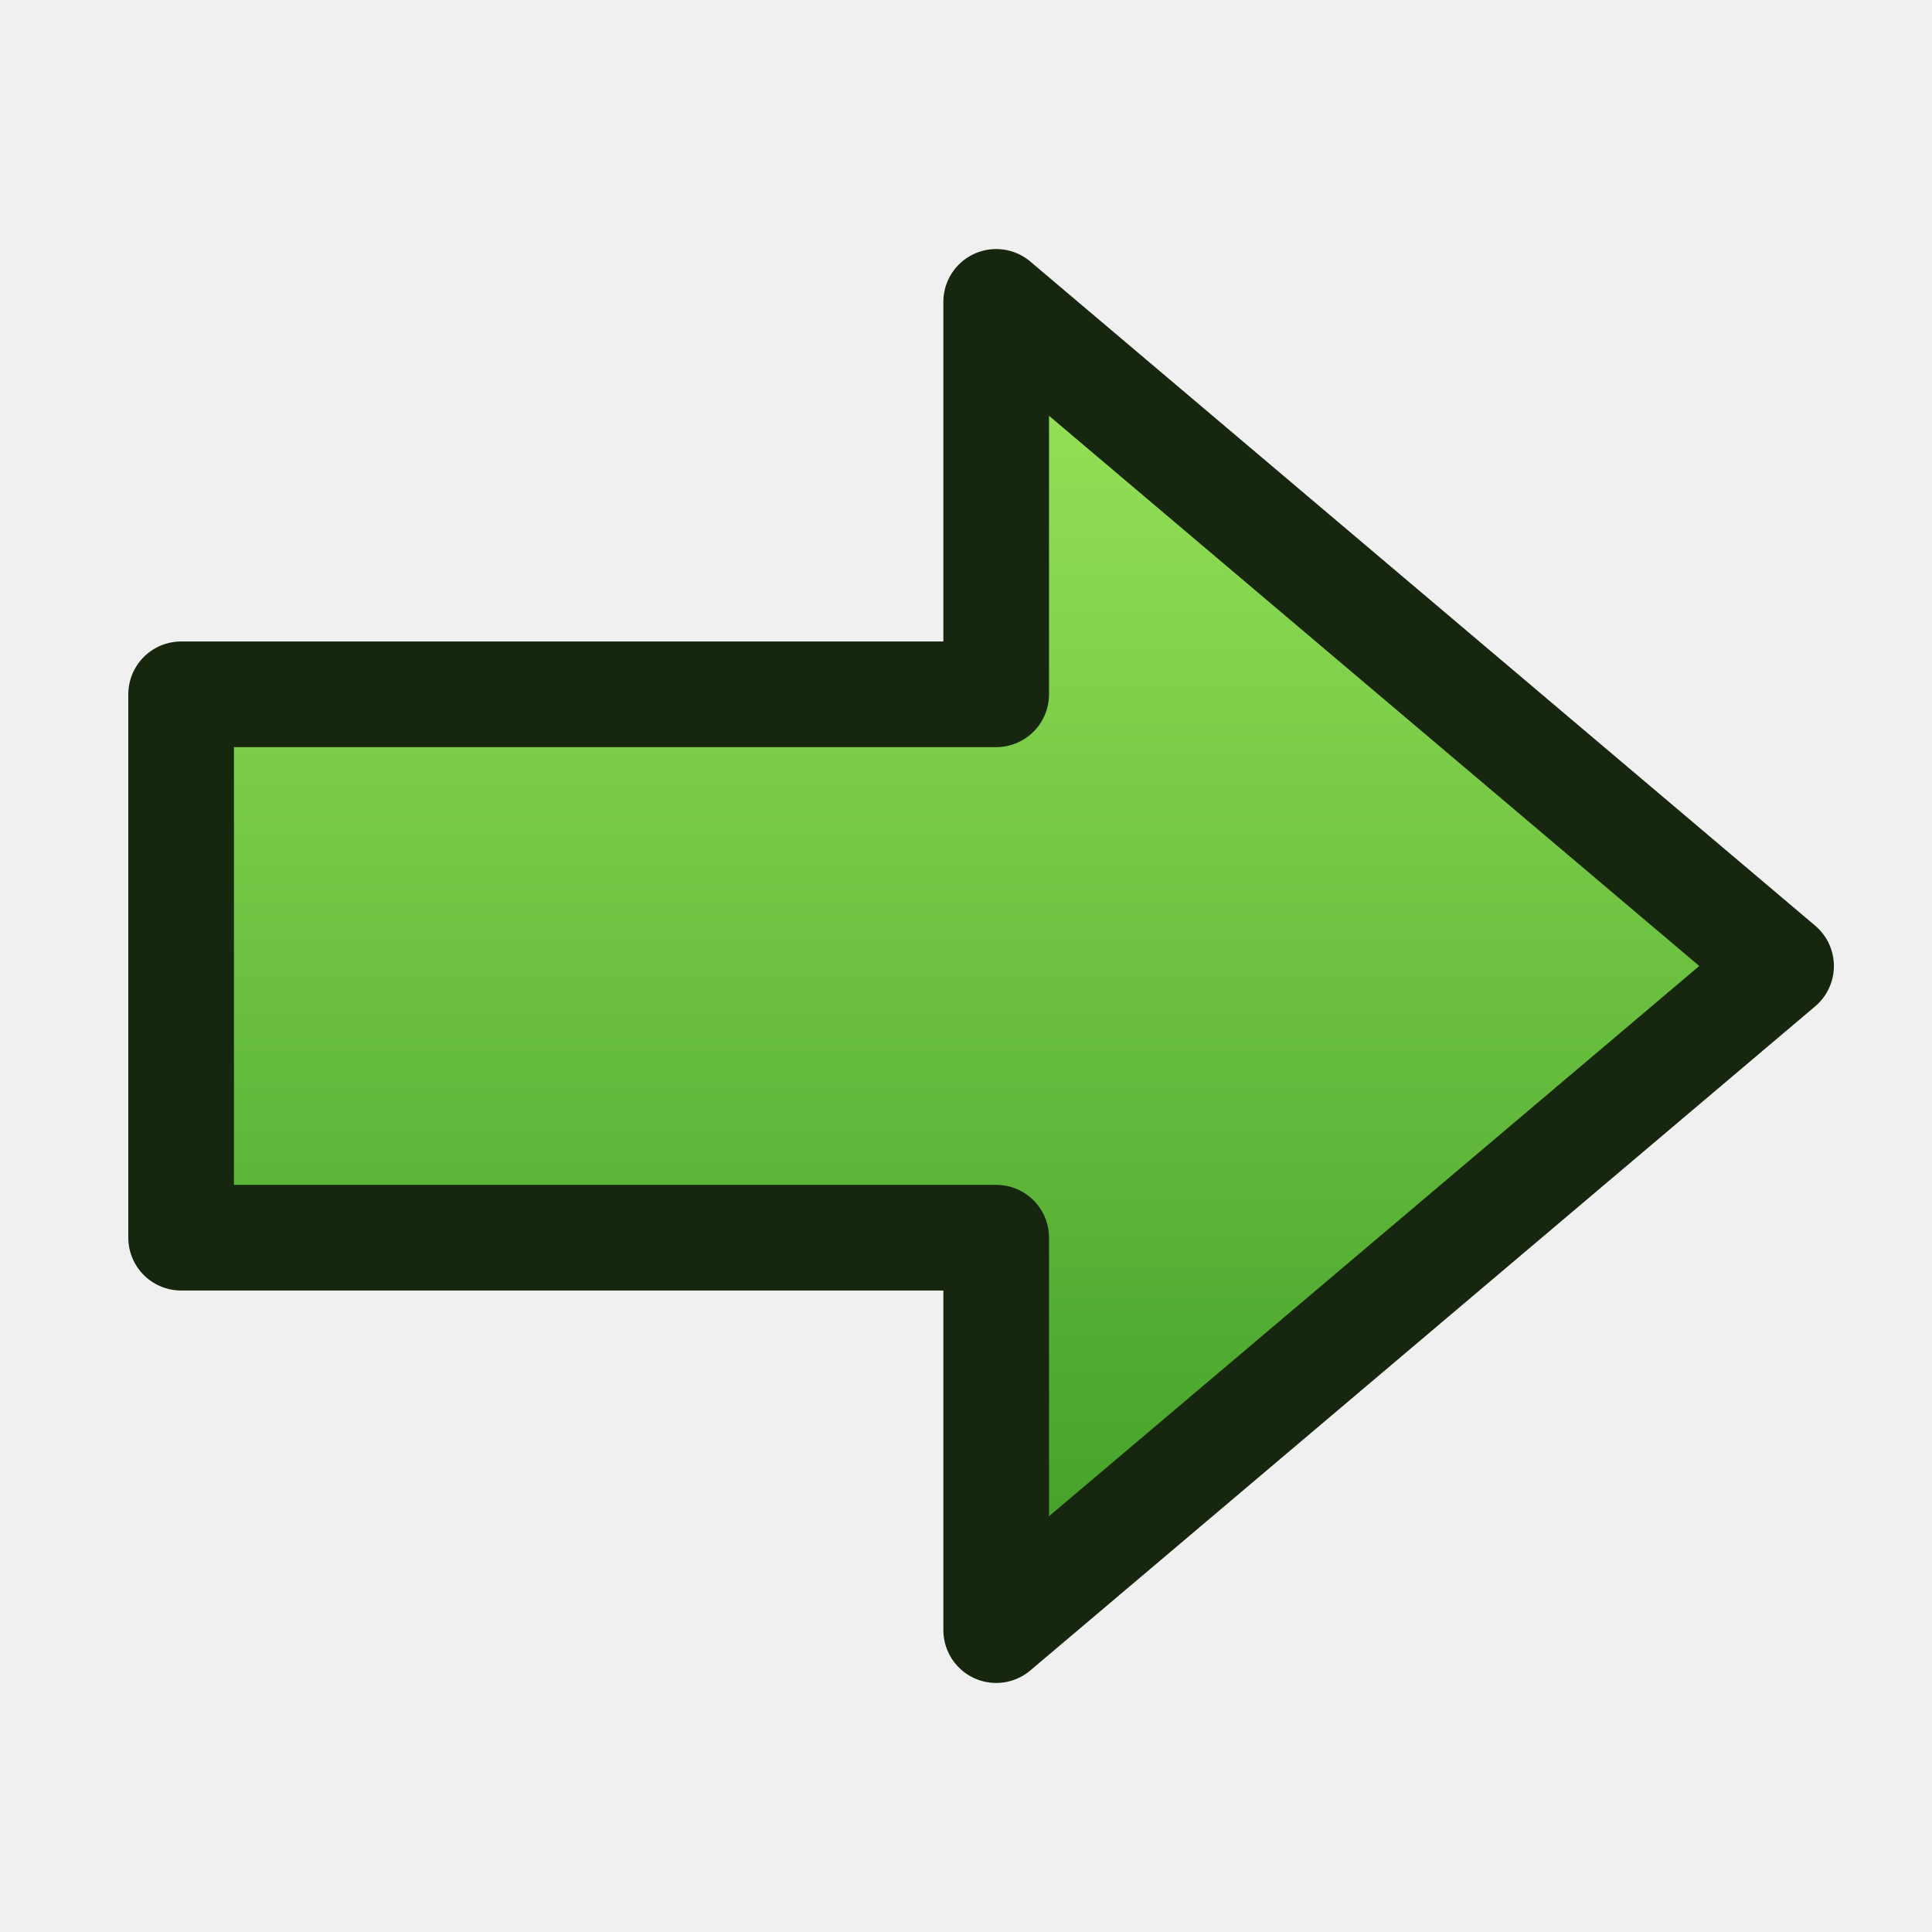
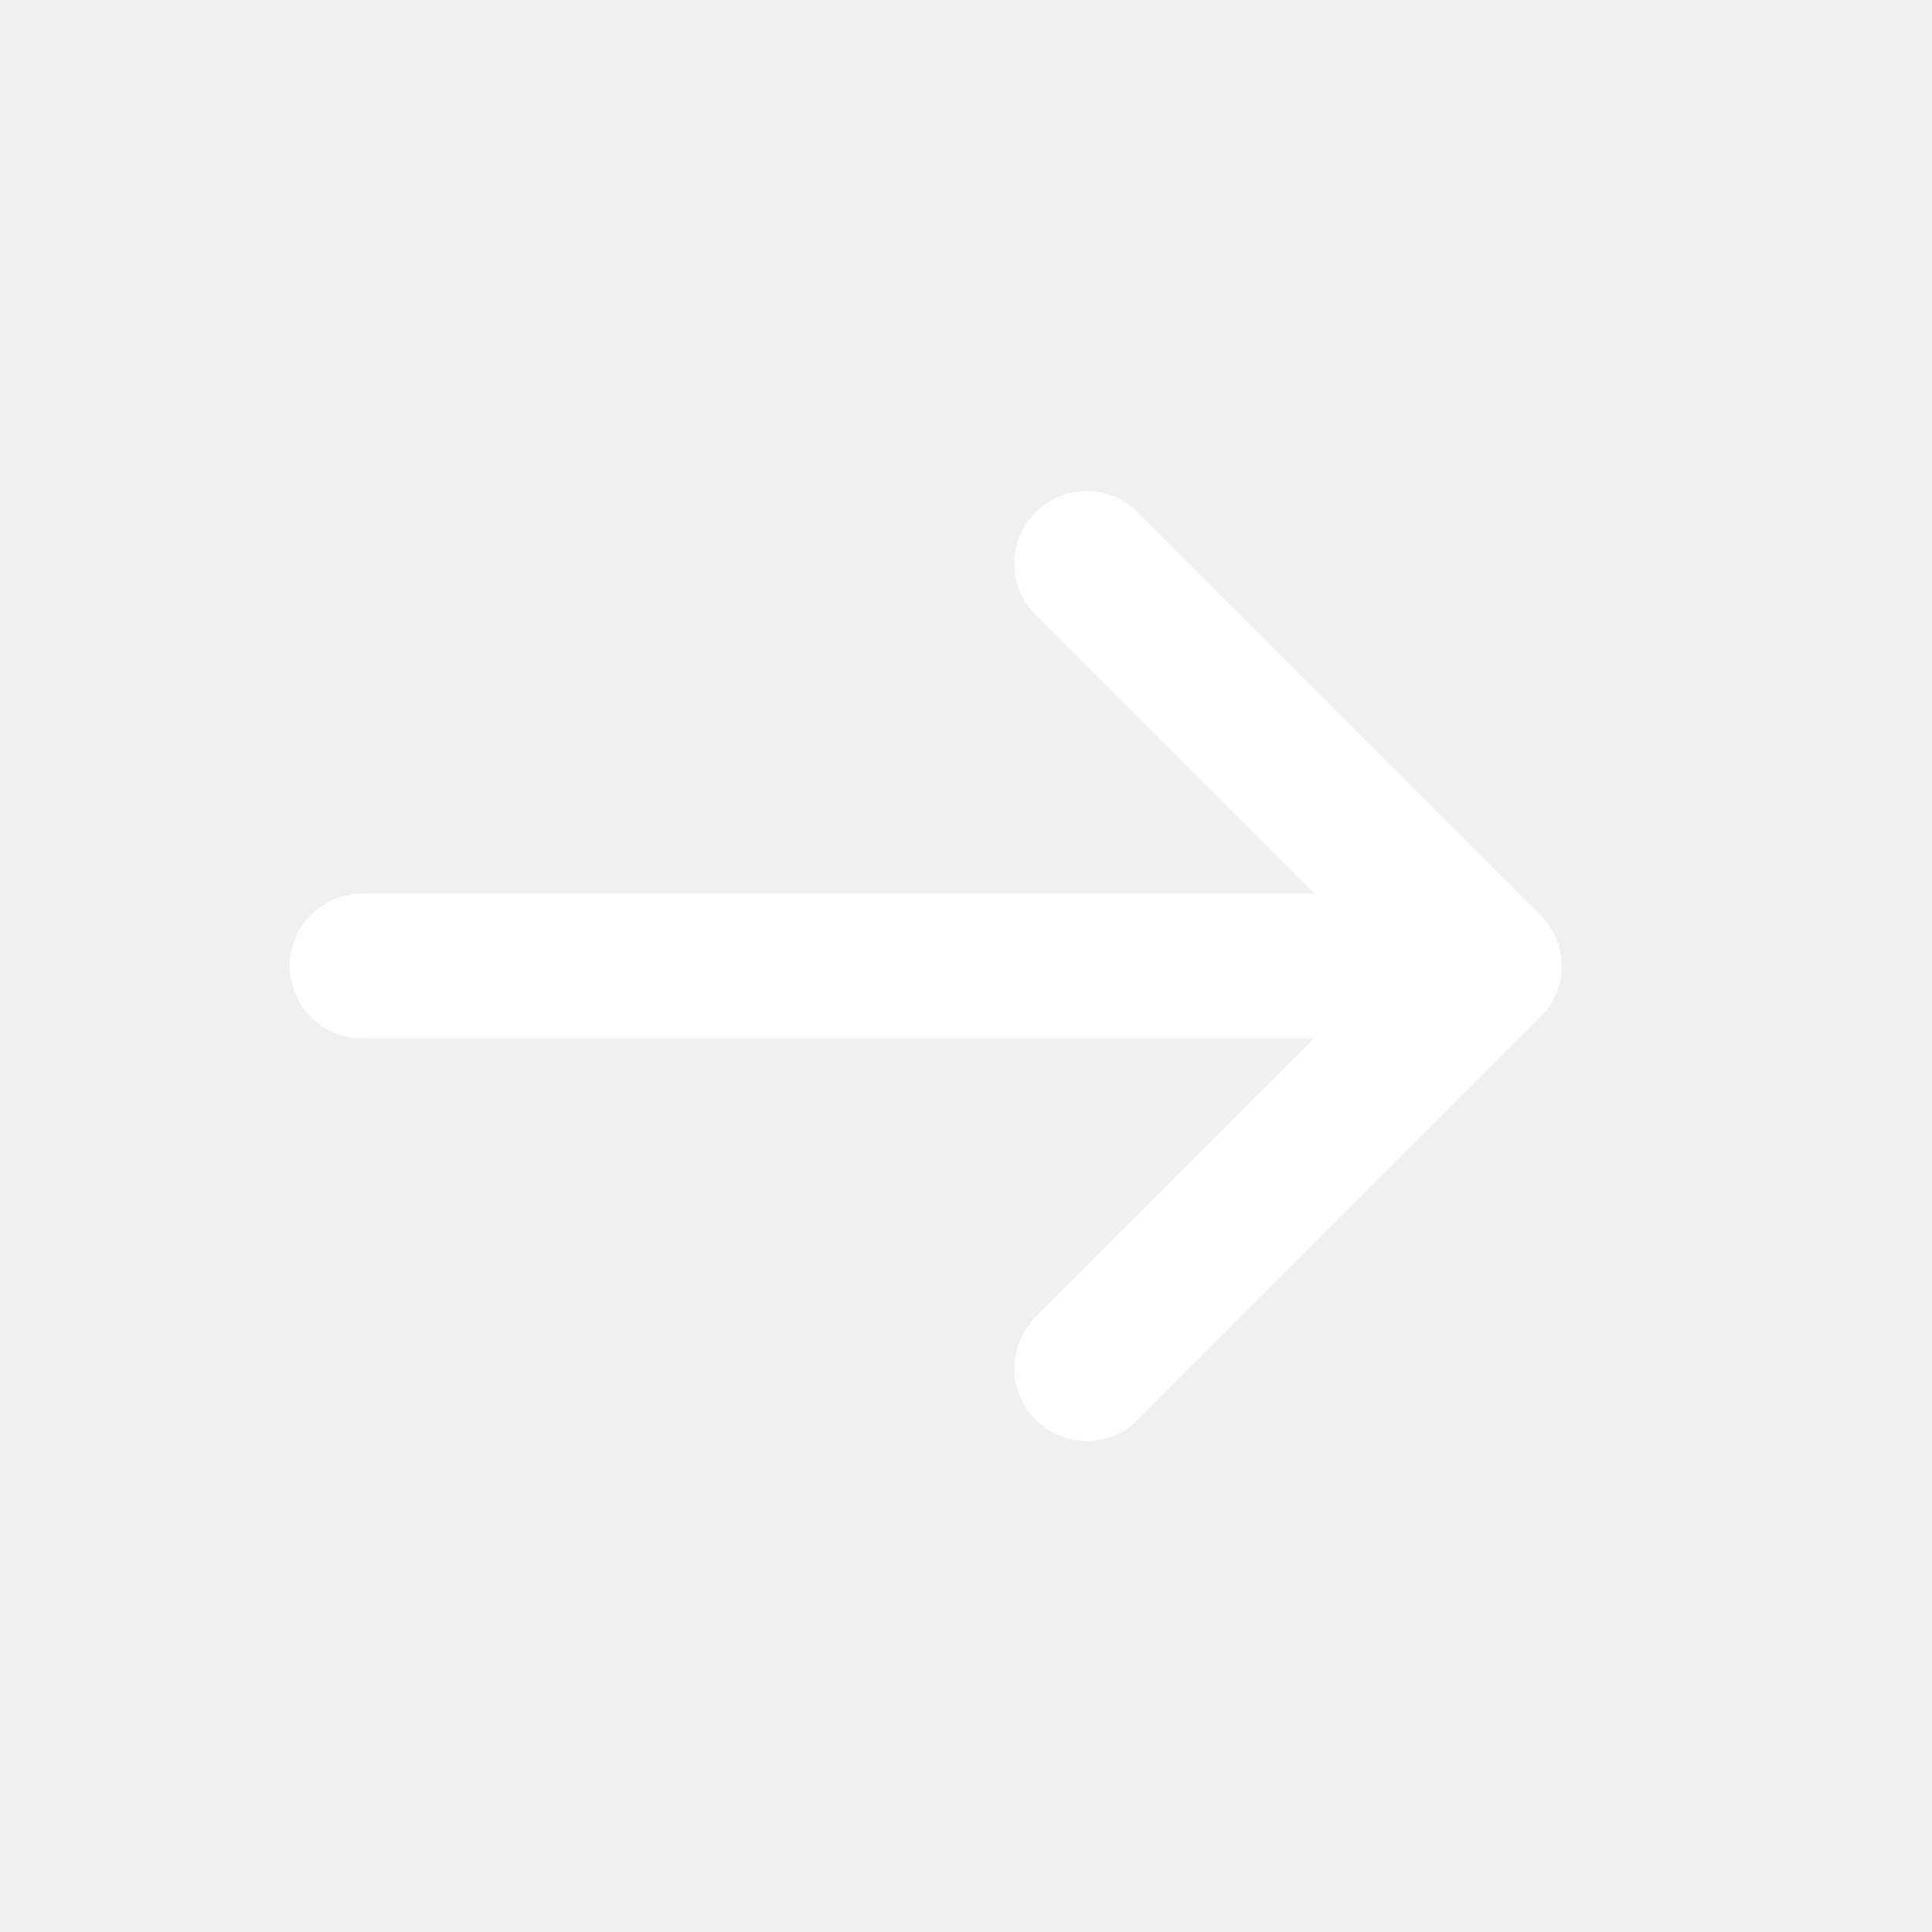
- <svg xmlns="http://www.w3.org/2000/svg" width="128" height="128" viewBox="0 0 128 128">
-   <defs>
-     <linearGradient id="g" x1="0" y1="0" x2="0" y2="1">
-       <stop offset="0" stop-color="#9BE65A" />
-       <stop offset="1" stop-color="#3E9C27" />
-     </linearGradient>
-   </defs>
-   <path d="M12 46 L66 46 L66 20 L118 64 L66 108 L66 82 L12 82 Z" fill="url(#g)" stroke="#17260E" stroke-width="7" stroke-linejoin="round" />
+ <svg xmlns="http://www.w3.org/2000/svg" width="128" height="128" viewBox="0 0 24 24">
+   <g fill="none" stroke="#ffffff" stroke-width="1.8" stroke-linecap="round" stroke-linejoin="round">
+     <path d="M4.5 12h14M13.5 7l5 5-5 5" />
+   </g>
</svg>
